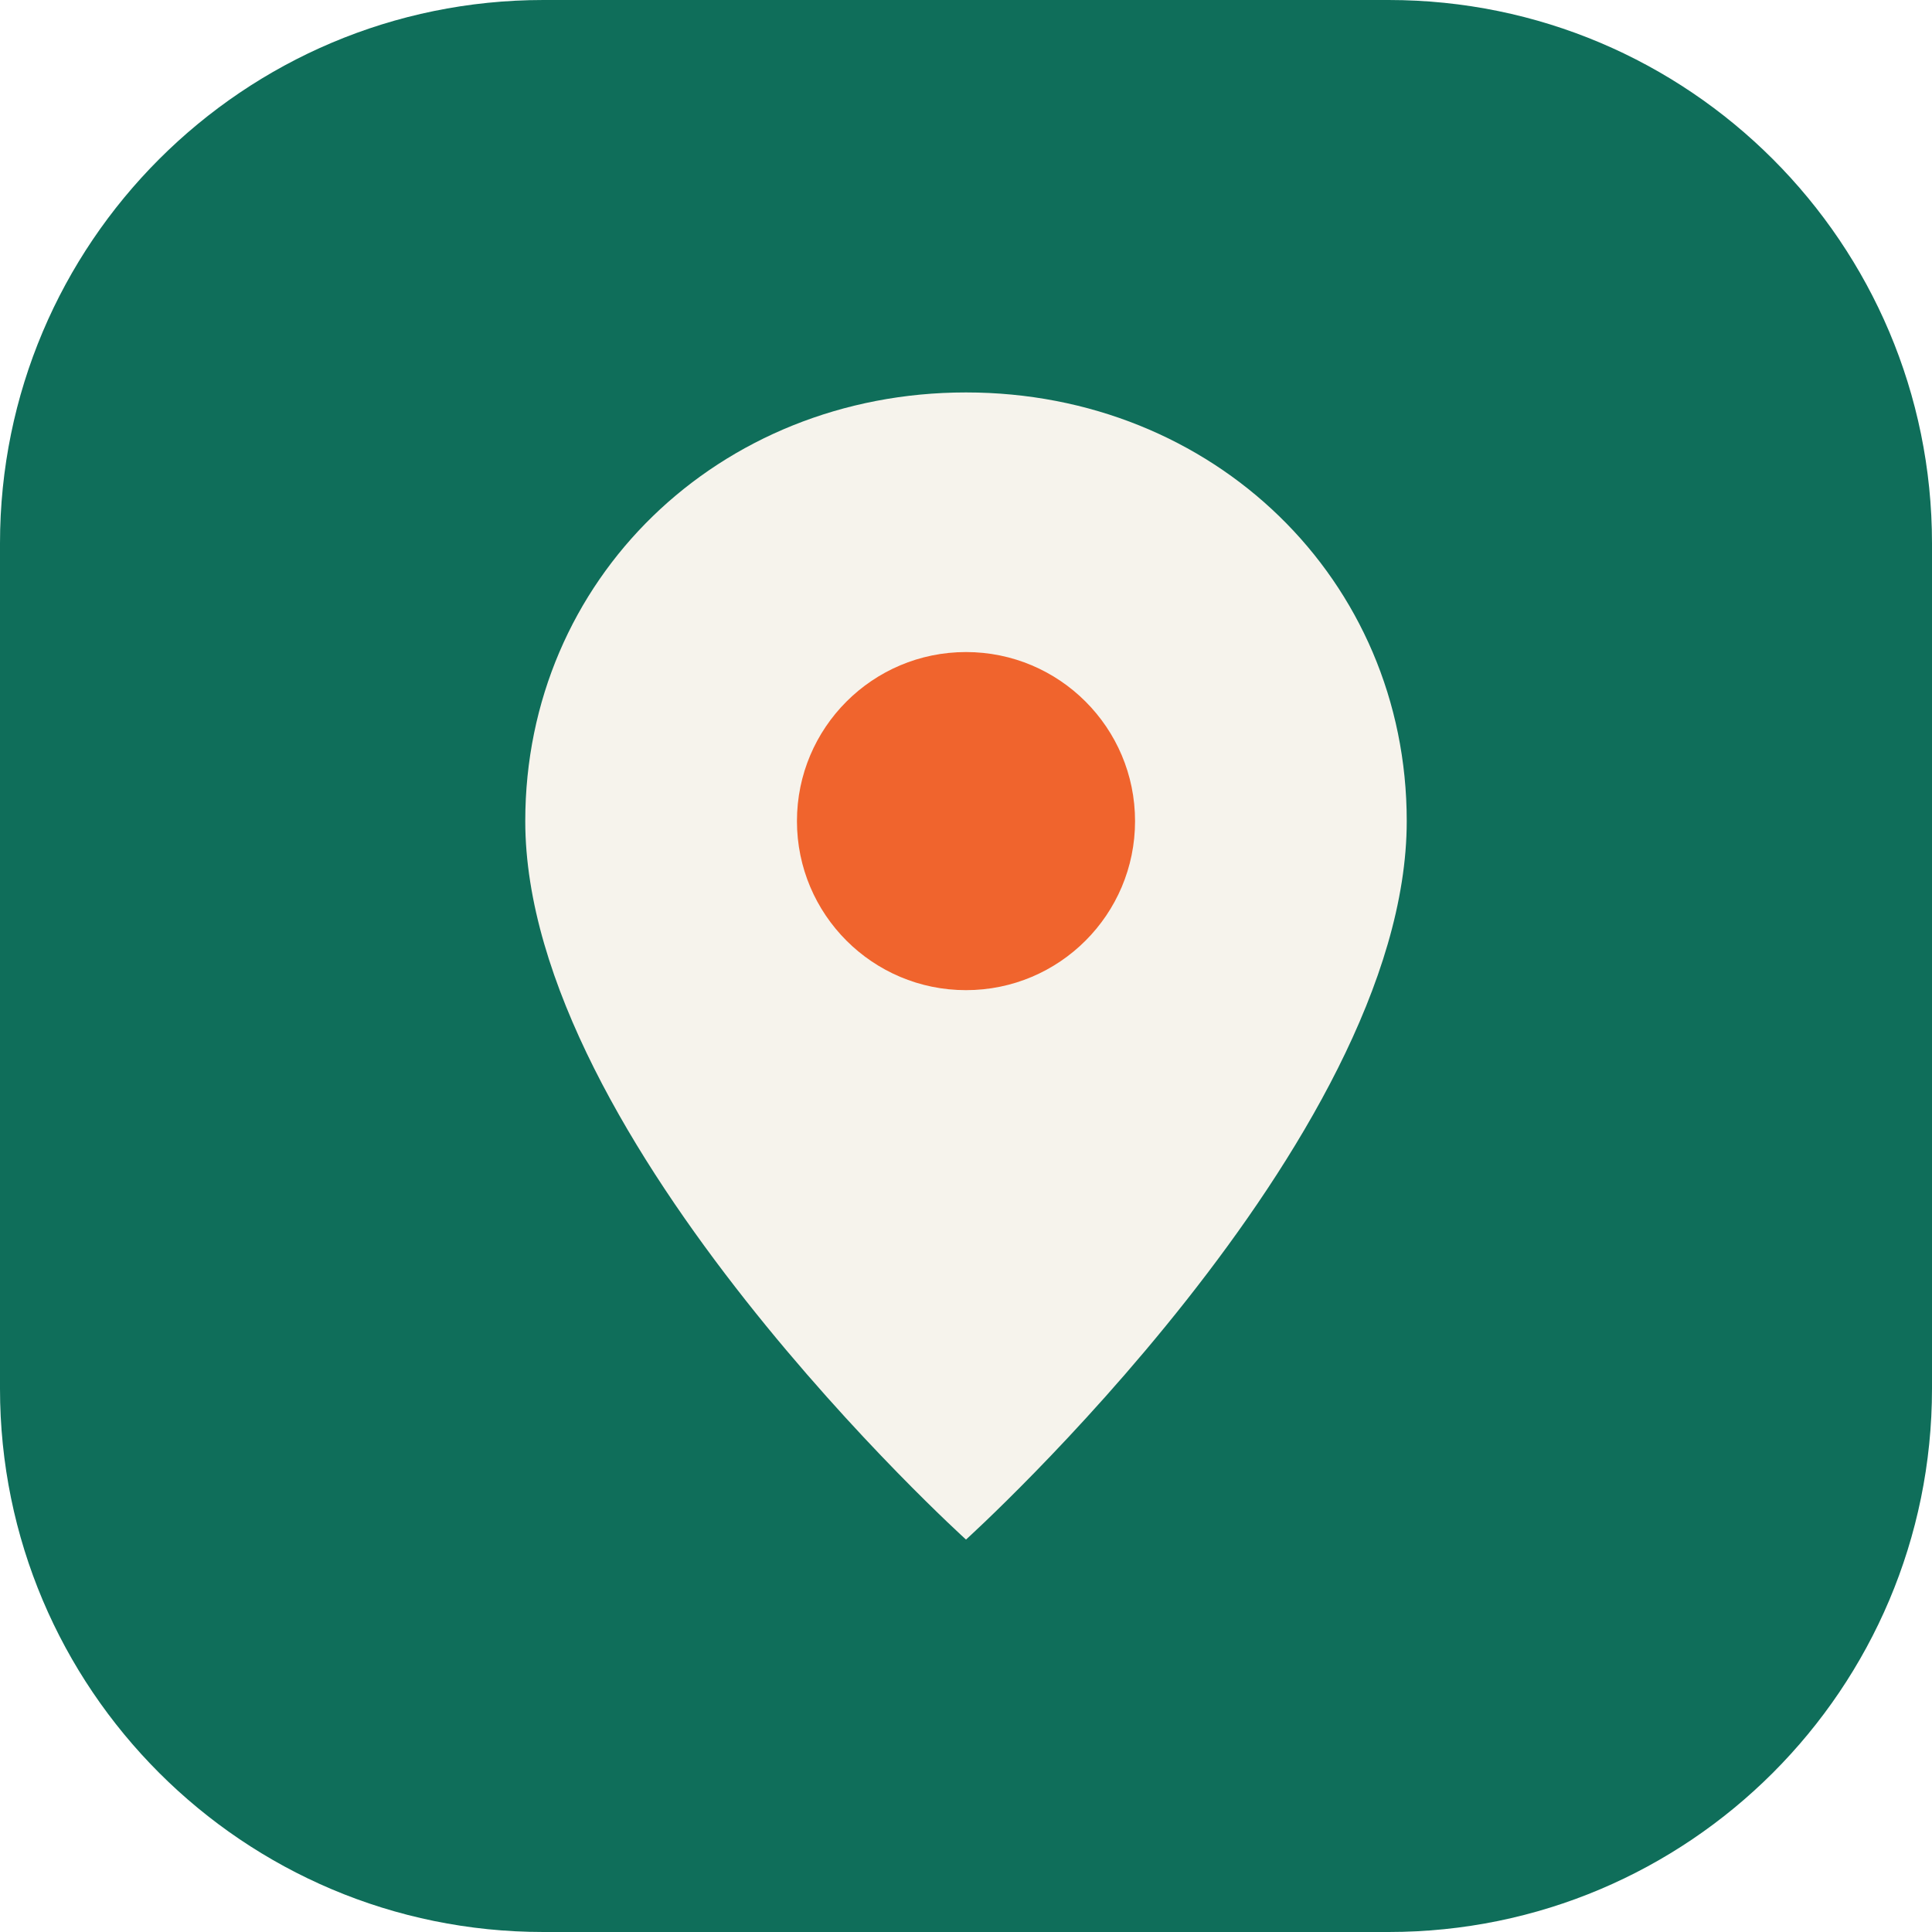
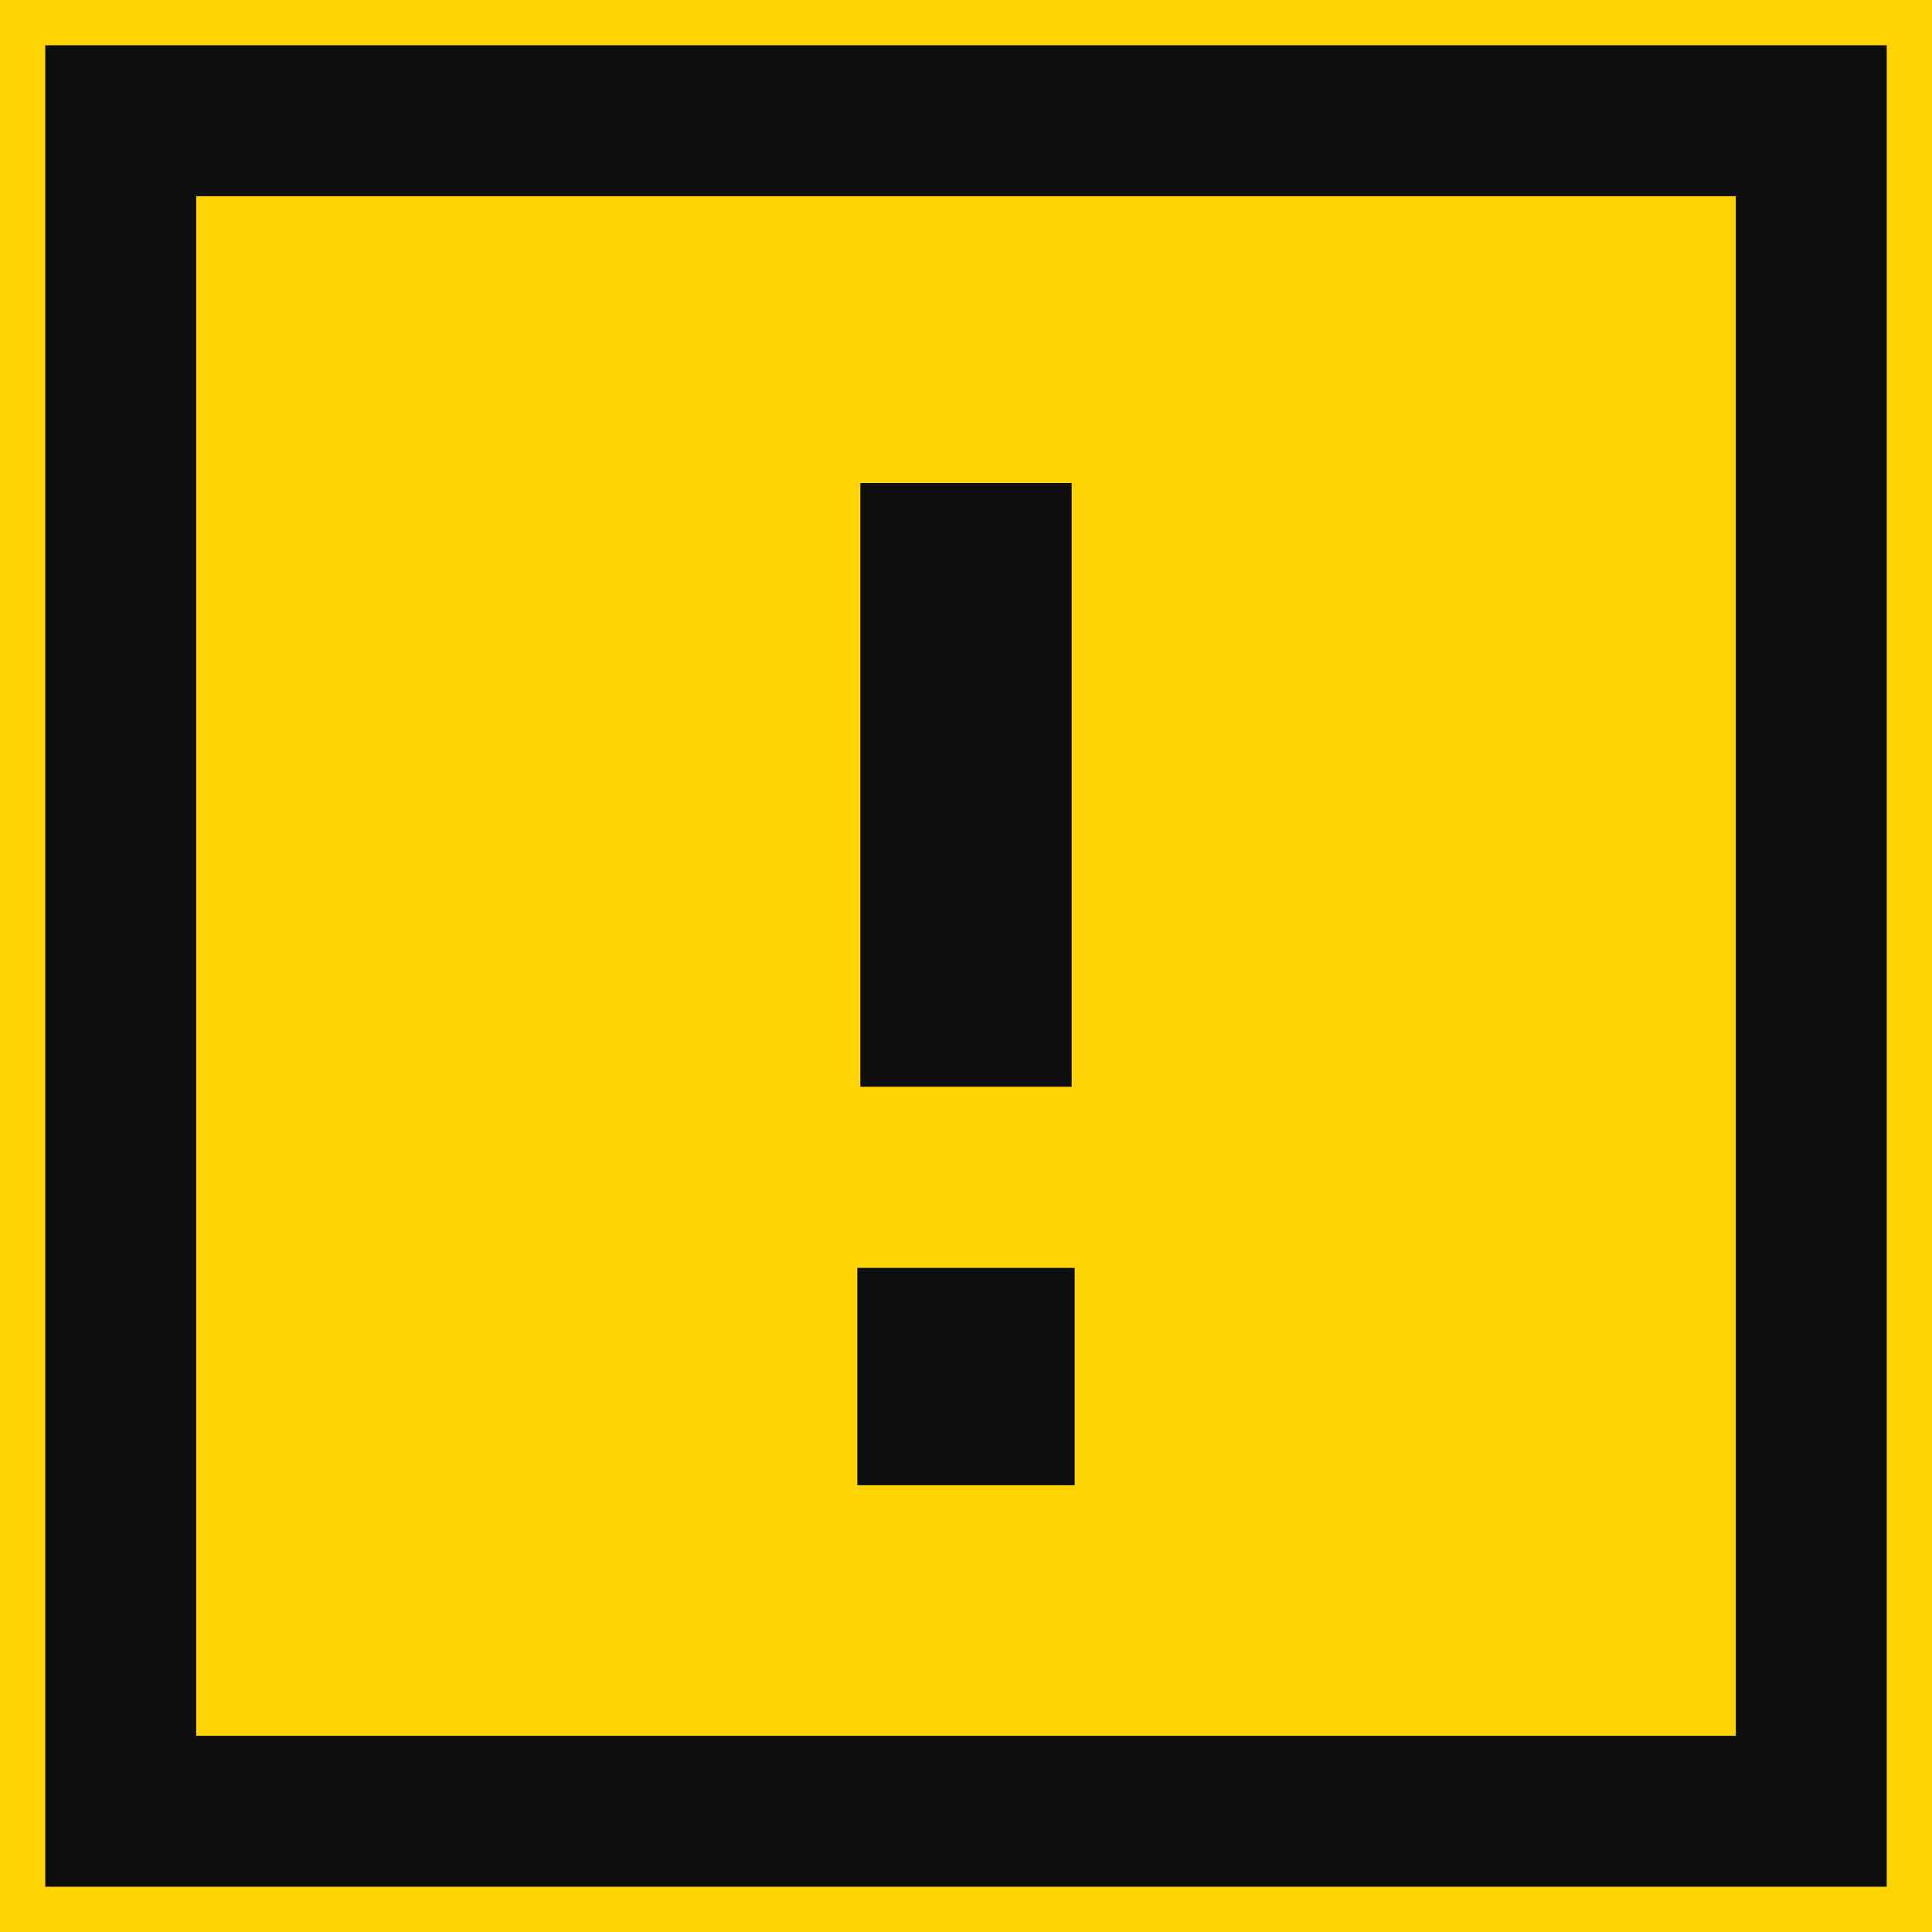
<svg xmlns="http://www.w3.org/2000/svg" viewBox="0 0 32 32">
-   <rect width="32" height="32" rx="9" fill="#0F6E5A" />
-   <path d="M16 6.5c-4.1 0-7.3 3.1-7.3 7.1 0 5.3 7.3 11.9 7.3 11.9s7.3-6.6 7.3-11.9c0-4-3.2-7.1-7.3-7.1z" fill="#F6F3EC" />
-   <circle cx="16" cy="13.6" r="2.8" fill="#F0642D" />
+   <rect width="32" height="32" fill="#ffd400" />
+   <rect x="2" y="2" width="28" height="28" fill="none" stroke="#0e0e0e" stroke-width="2.5" />
+   <path d="M16 8v10" stroke="#0e0e0e" stroke-width="3.5" />
+   <rect x="14.2" y="21" width="3.6" height="3.6" fill="#0e0e0e" />
</svg>
